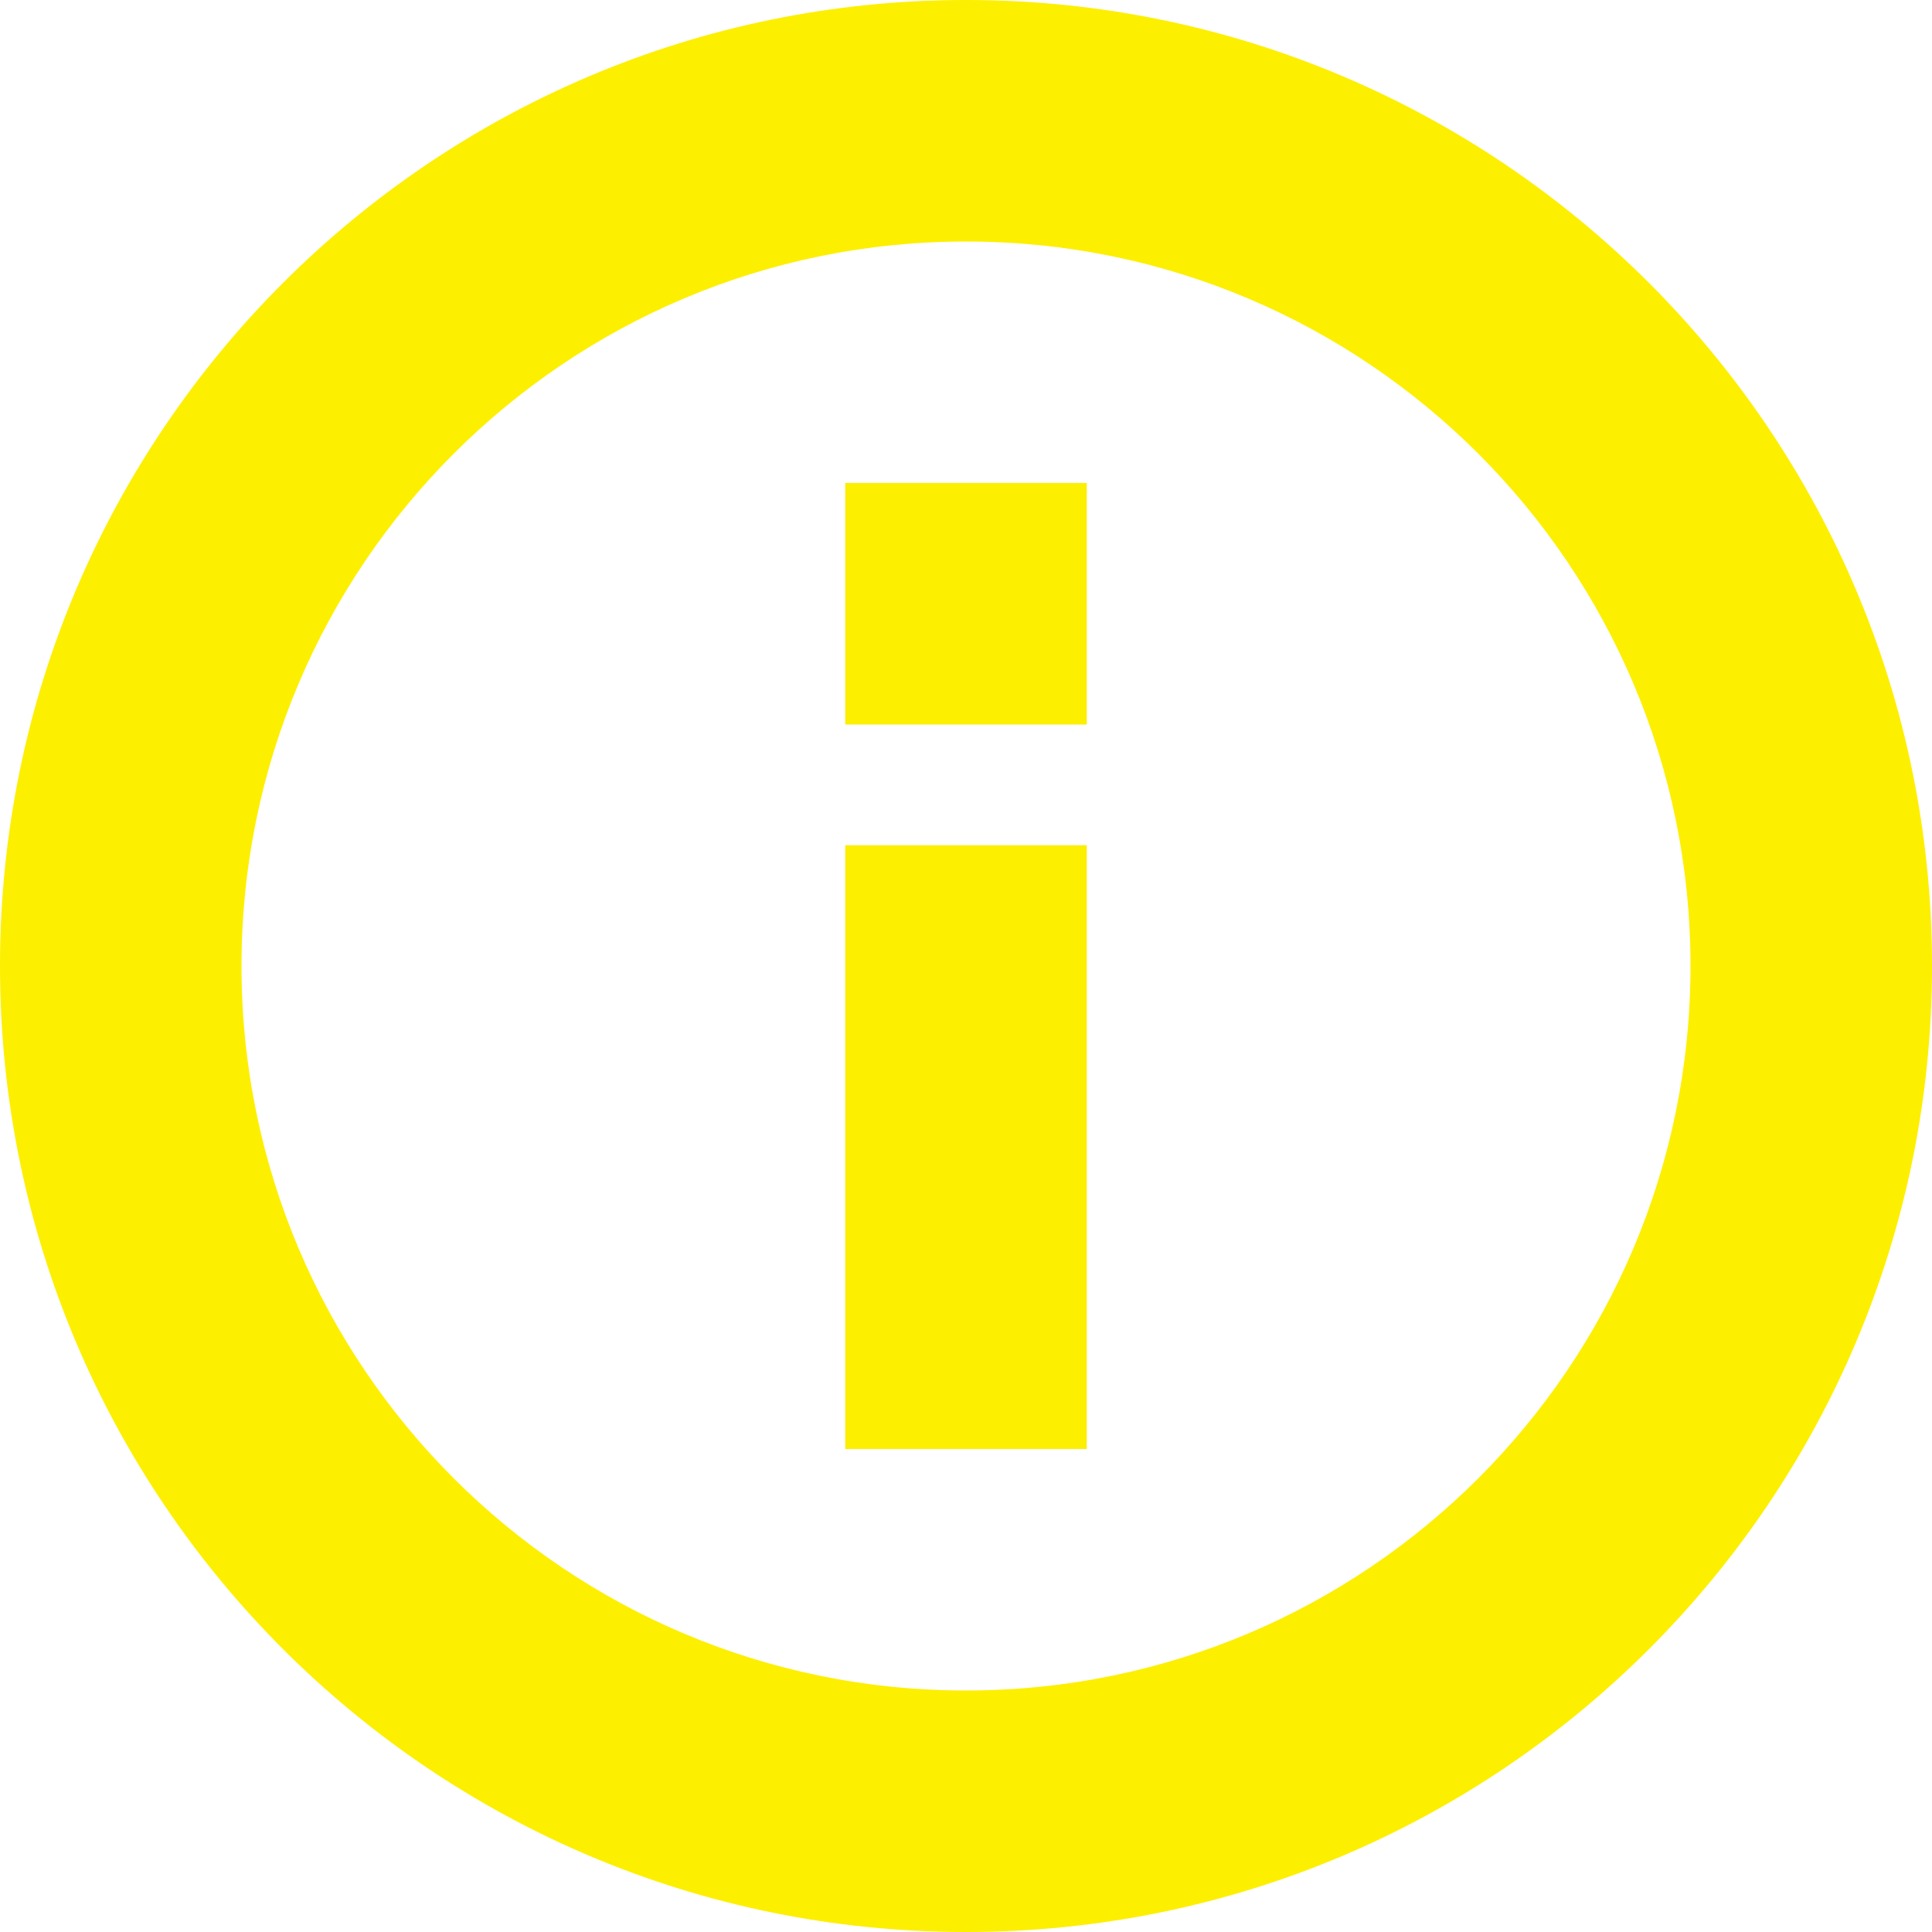
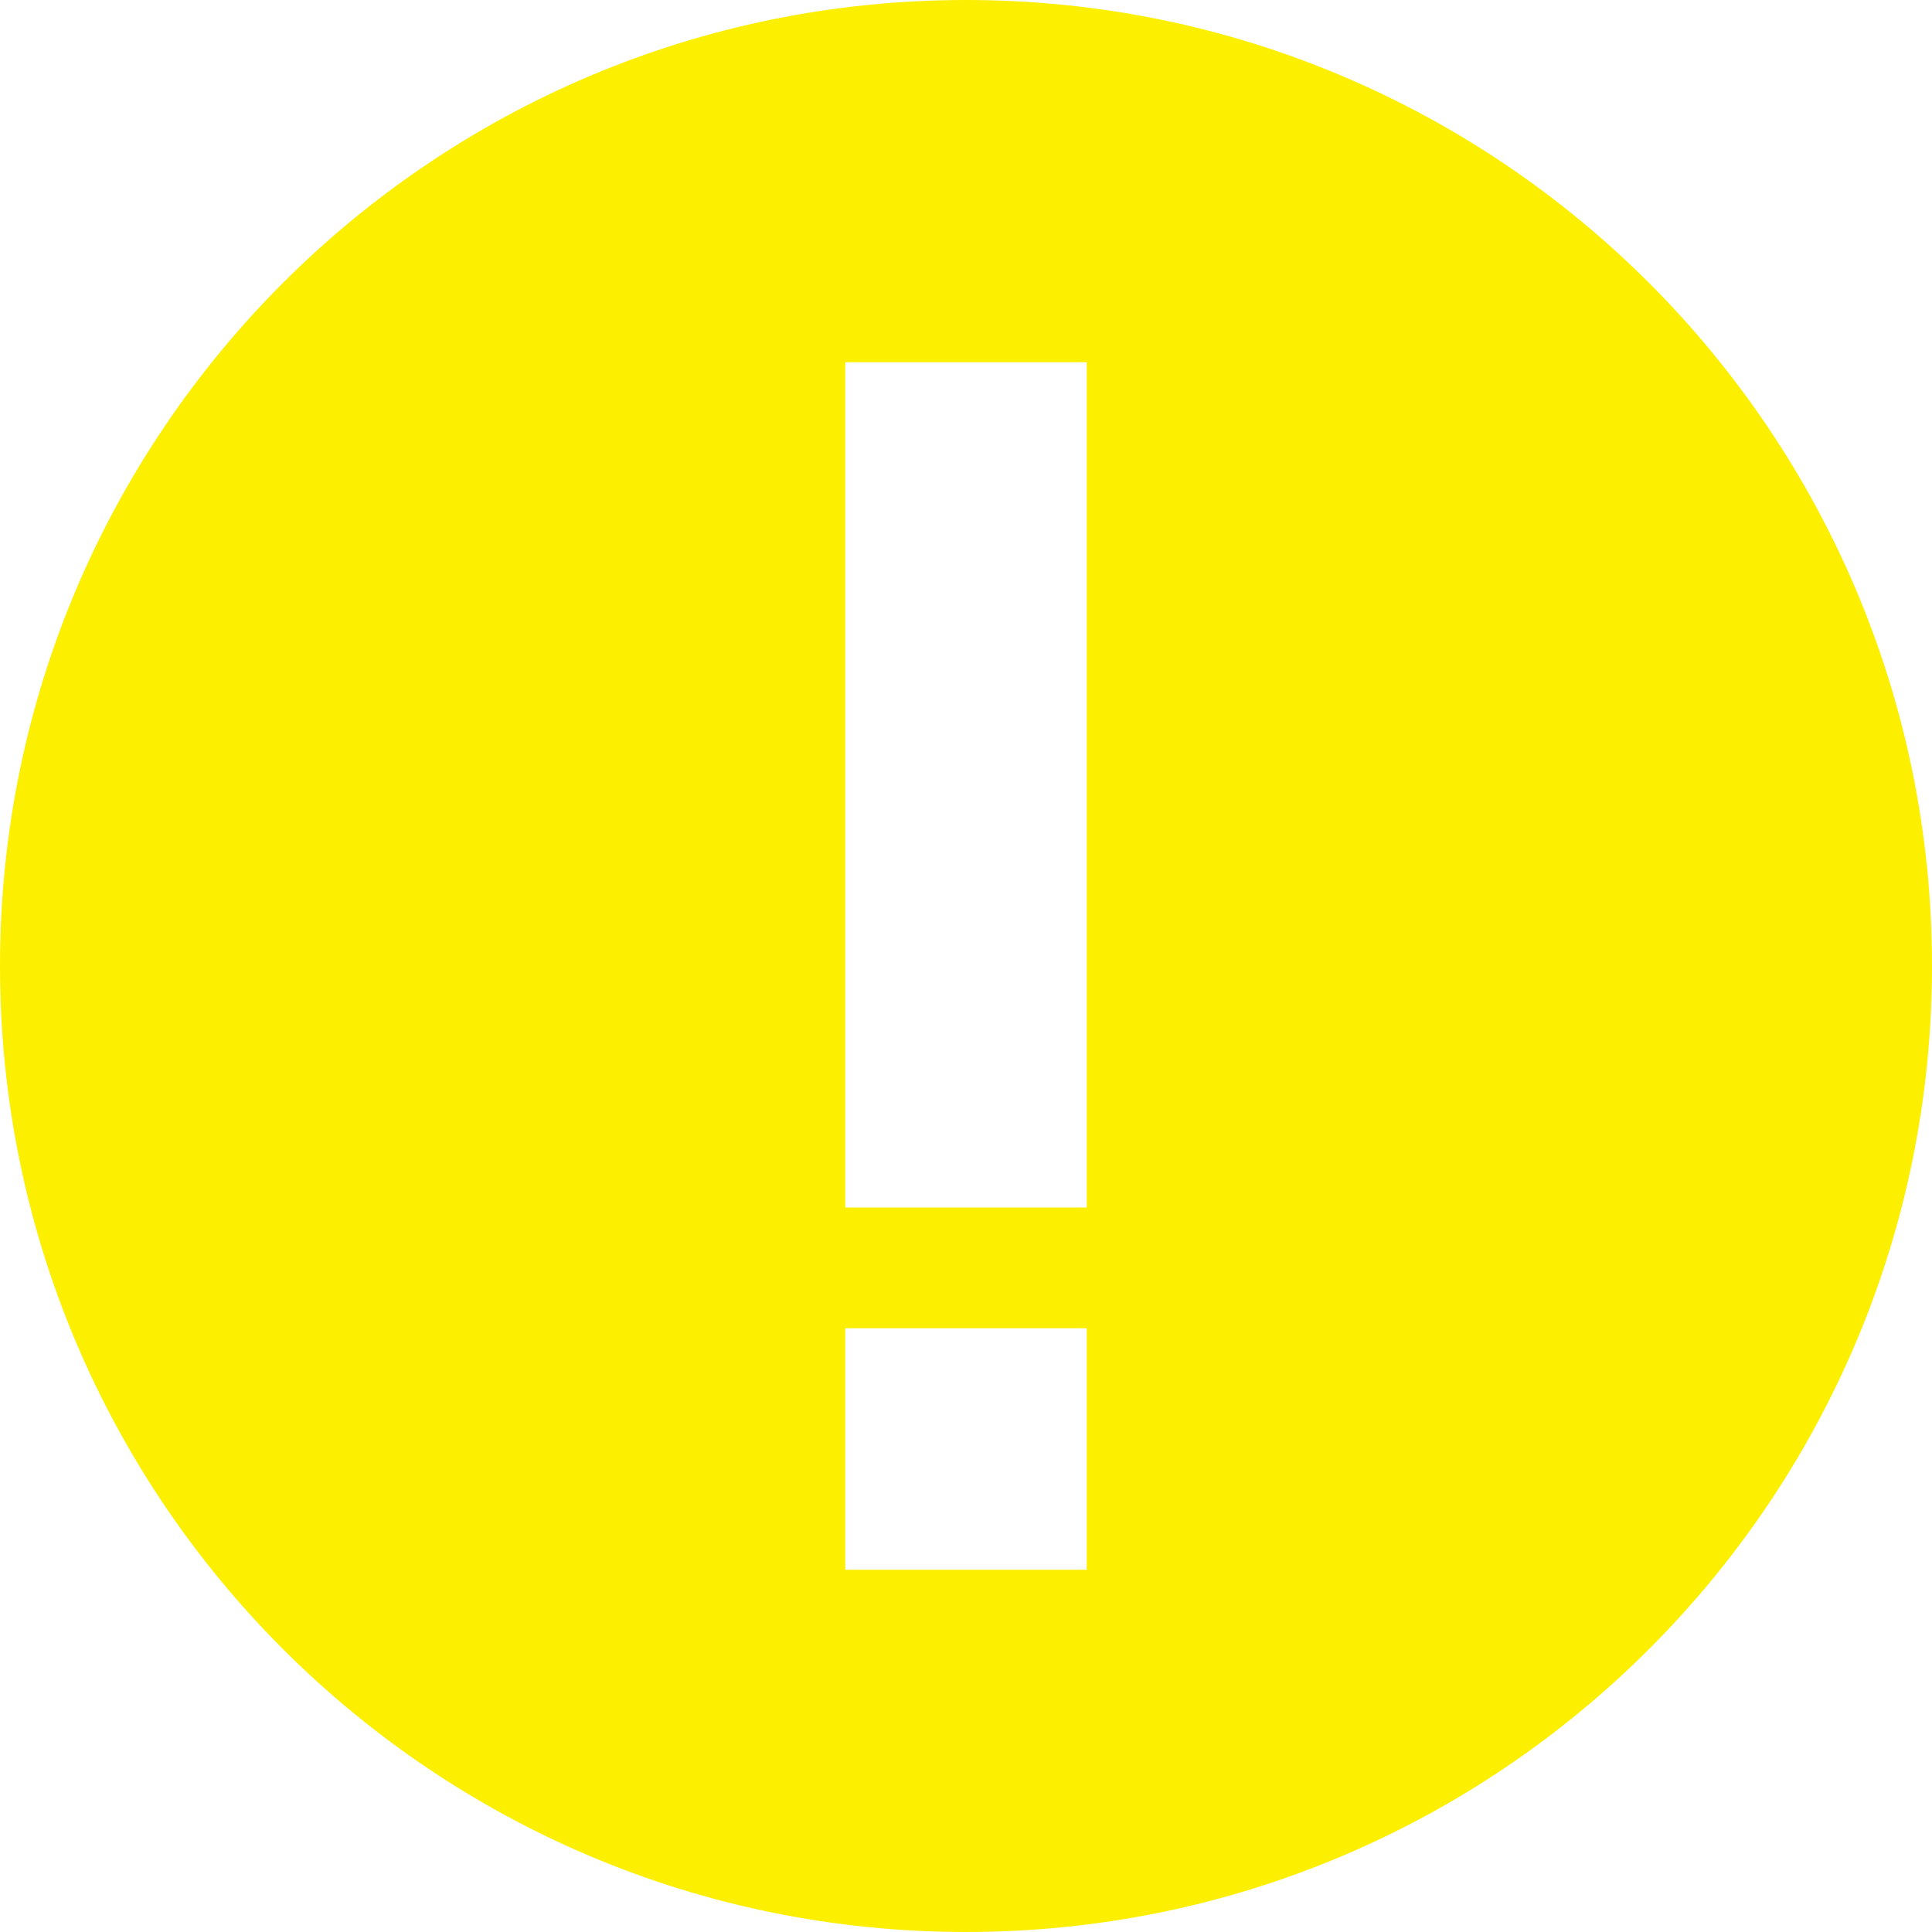
- <svg xmlns="http://www.w3.org/2000/svg" width="16px" height="16px" viewBox="0 0 16 16" version="1.1">
-   <defs />
-   <g id="Artboard" stroke="none" stroke-width="1" fill="none" fill-rule="evenodd" transform="translate(-324, -592)">
-     <path d="M332,608 C327.582,608 324,604.418 324,600 C324,595.582 327.582,592 332,592 C336.418,592 340,595.582 340,600 C340,604.418 336.418,608 332,608 Z M332,606 C335.314,606 338,603.314 338,600 C338,596.686 335.314,594 332,594 C328.686,594 326,596.686 326,600 C326,603.314 328.686,606 332,606 Z M331,599 L333,599 L333,604 L331,604 L331,599 Z M331,596 L333,596 L333,598 L331,598 L331,596 Z" id="INFO_ICON" fill="#FDEF00" fill-rule="nonzero" />
-   </g>
+ <svg xmlns="http://www.w3.org/2000/svg" width="16" height="16" viewBox="0 0 16 16">
+   <path d="M8 0a8 8 0 1 1 0 16A8 8 0 0 1 8 0zm1 11H7v2h2v-2zm0-8H7v7h2V3z" fill="#FDEF00" fill-rule="evenodd" />
</svg>
